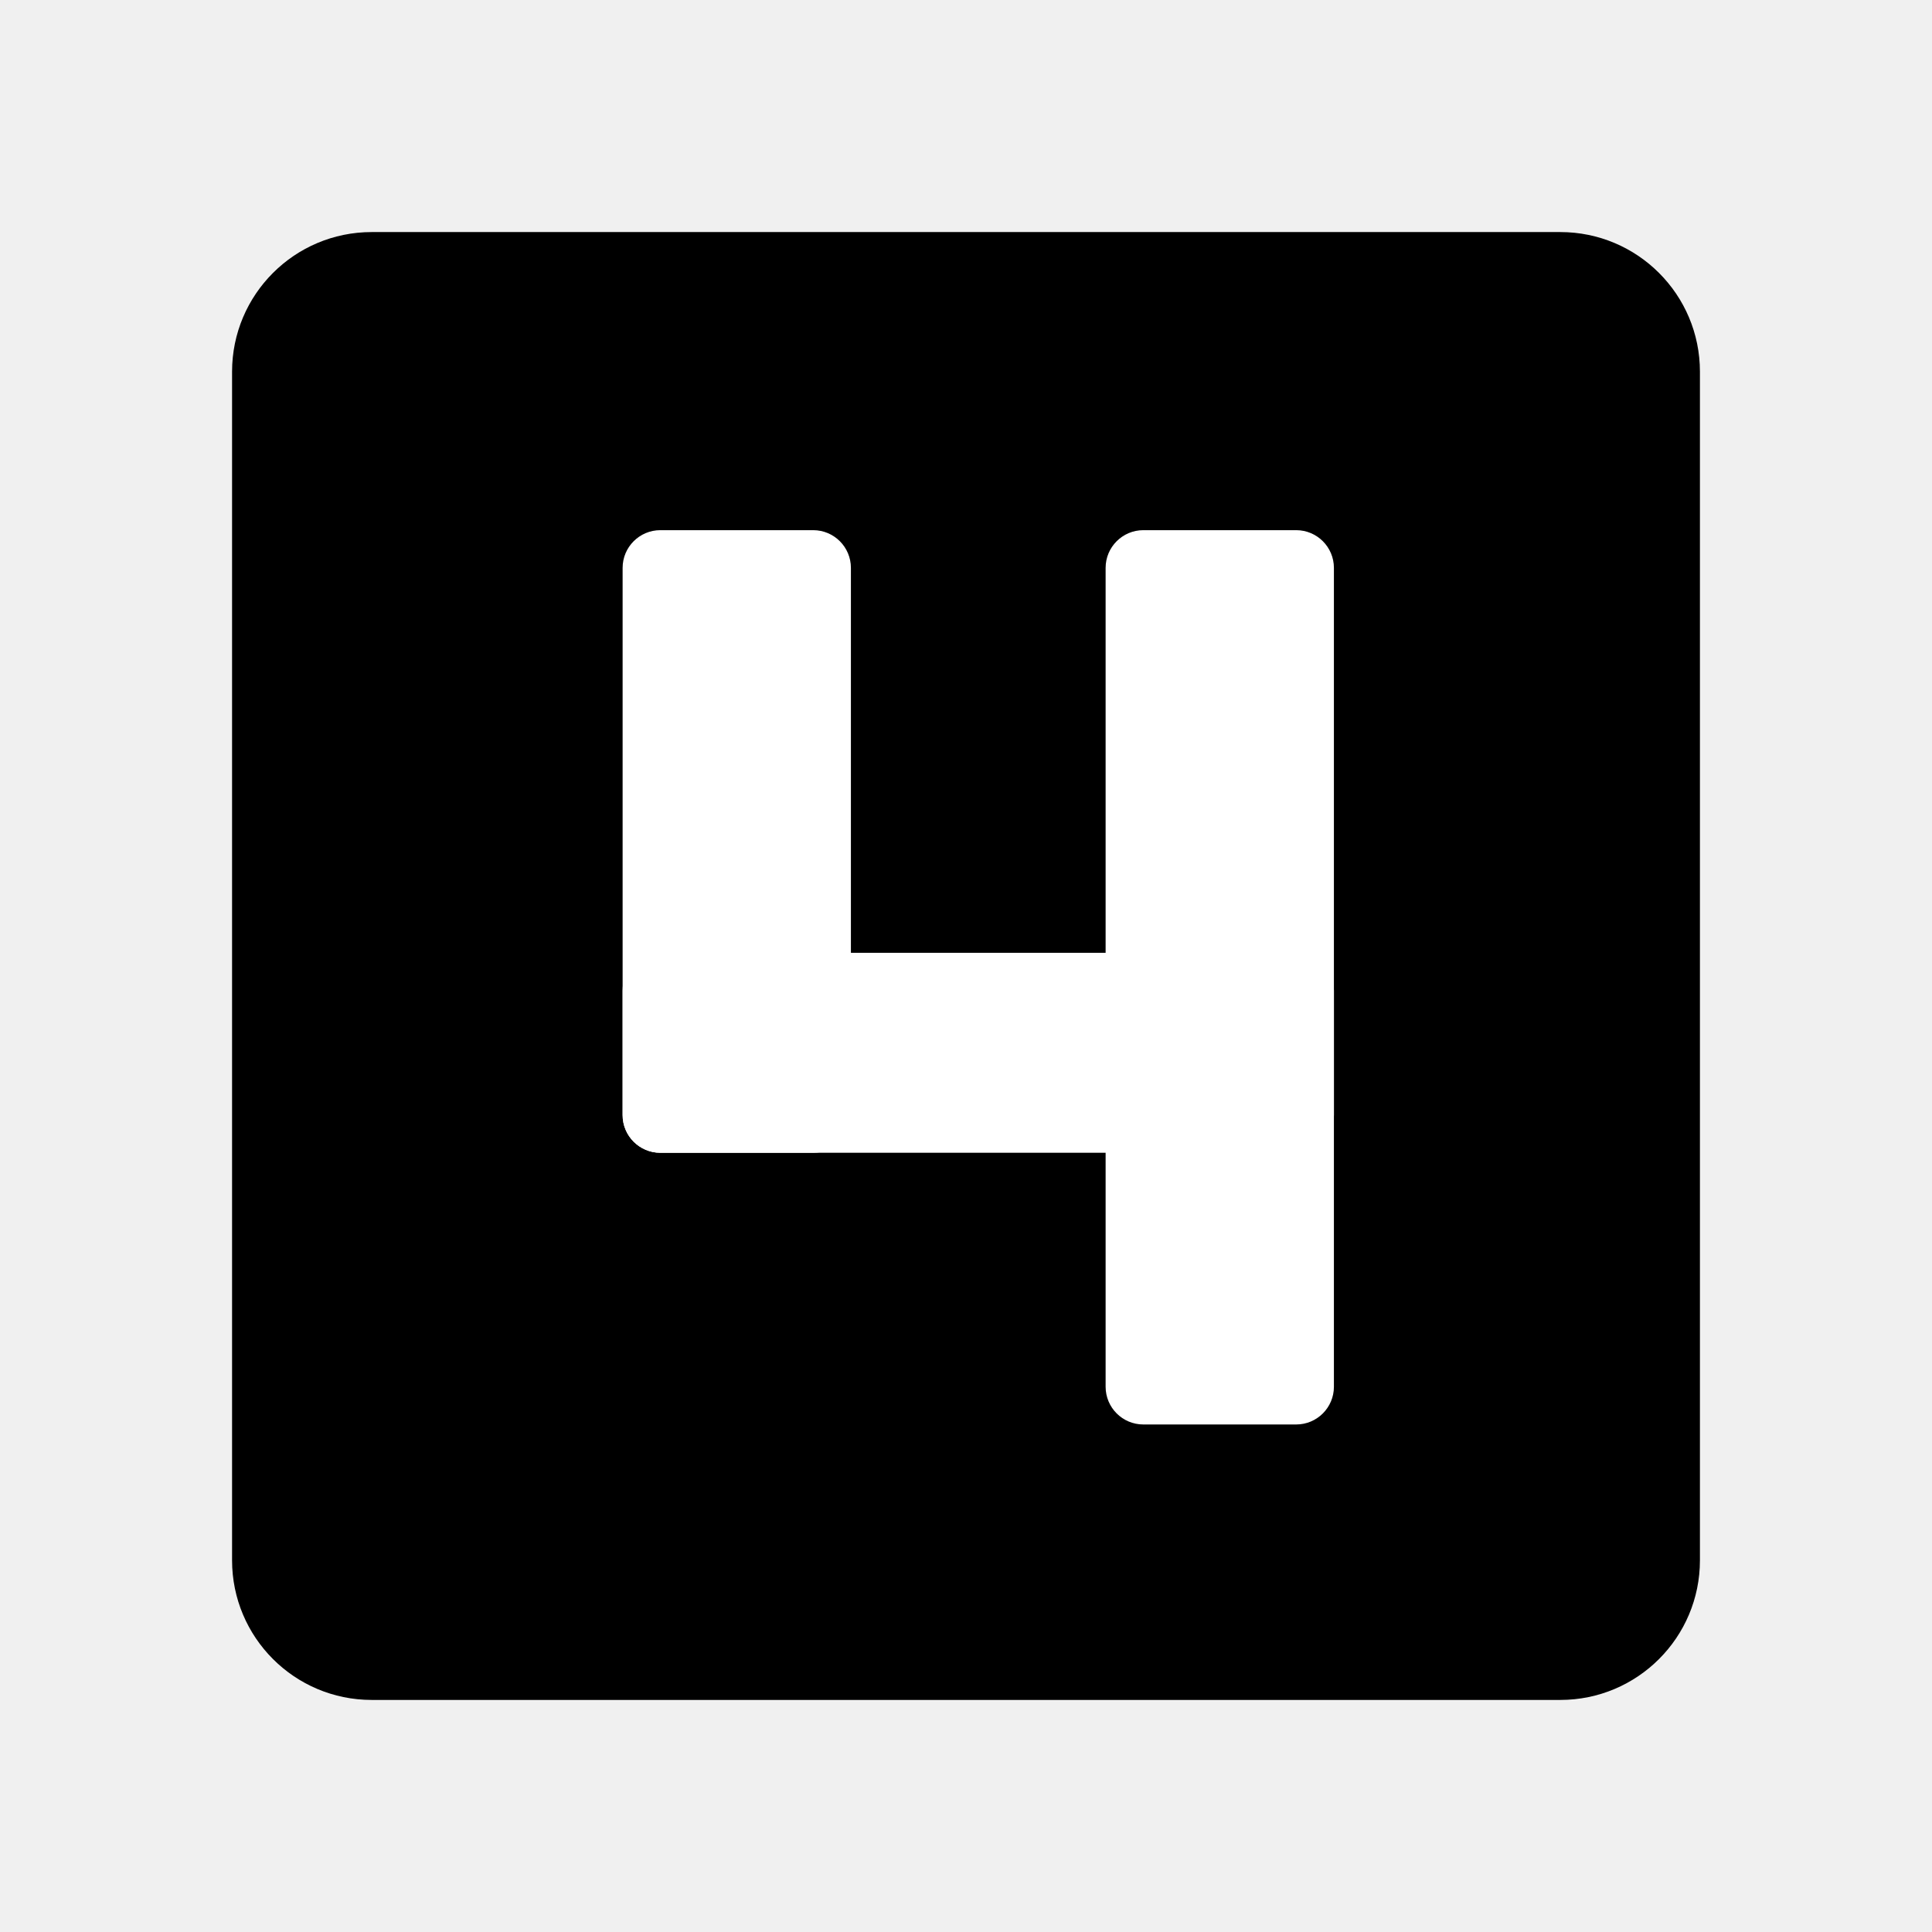
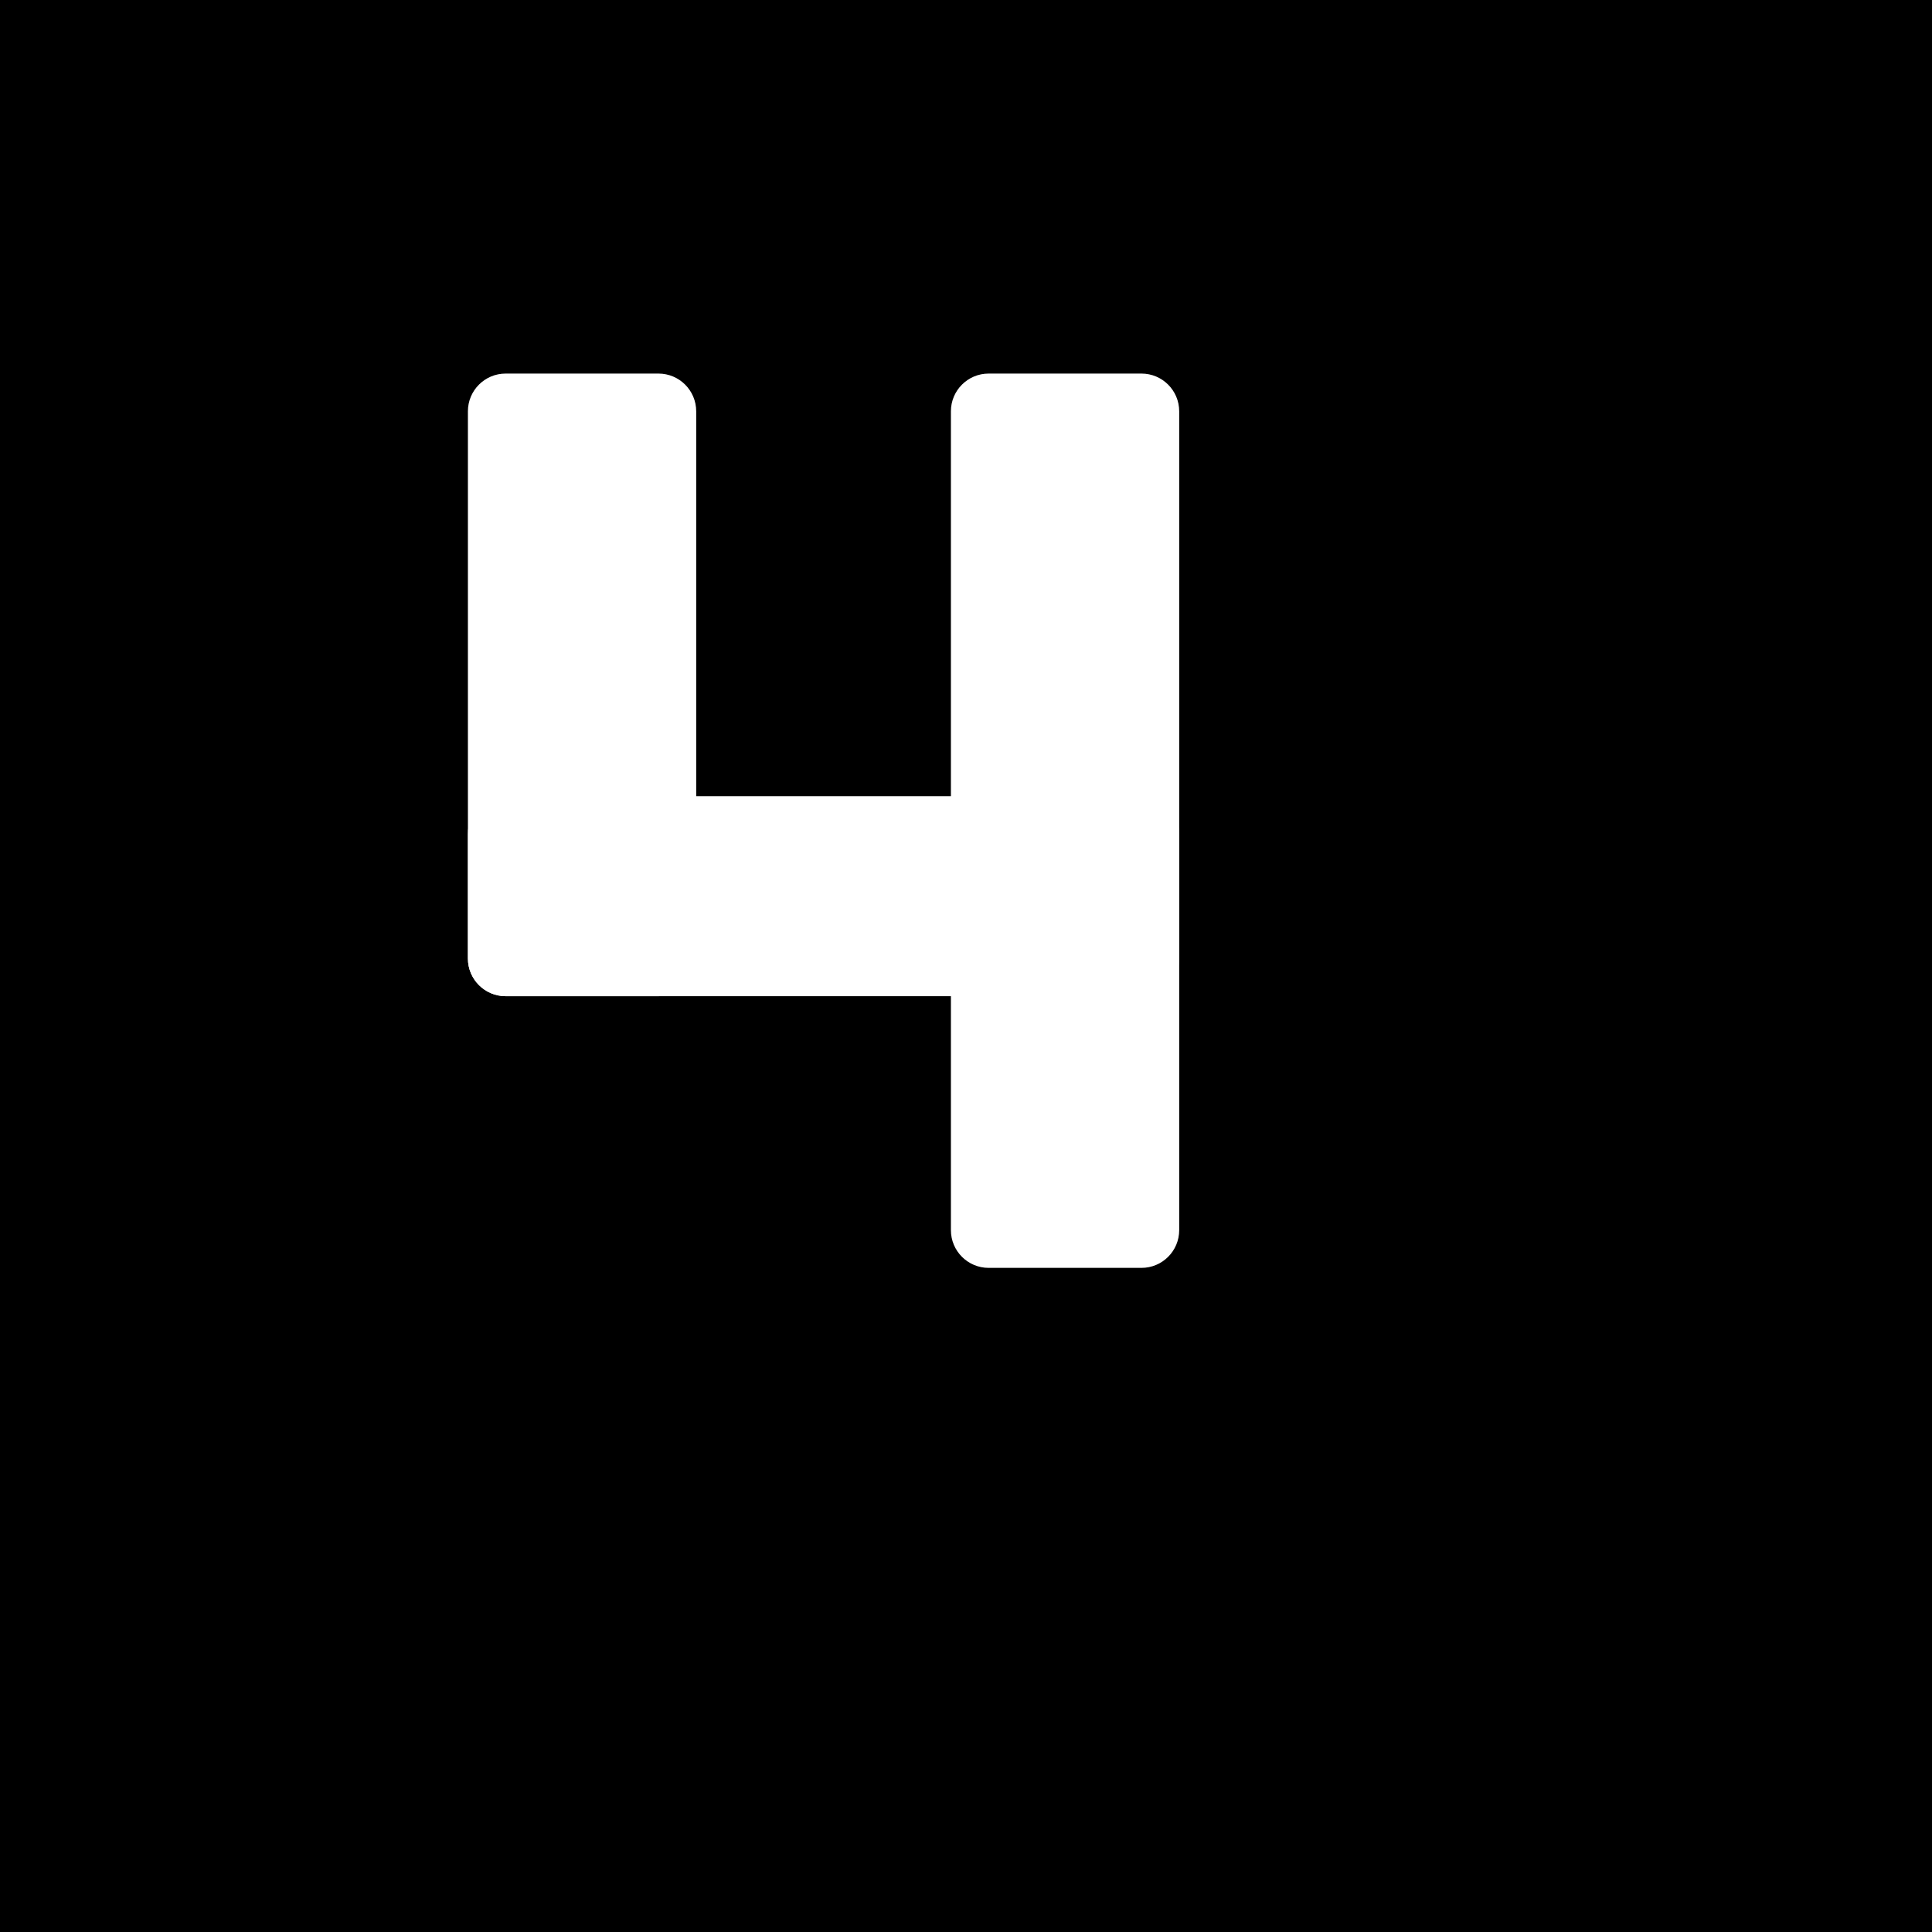
<svg xmlns="http://www.w3.org/2000/svg" width="1024" height="1024" viewBox="0 0 1024 1024" role="img" aria-labelledby="title desc">
-   <rect x="123" y="123" width="778" height="778" rx="74" fill="#000000" />
+   <rect width="1024" height="1024" fill="#000000" />
  <g fill="#ffffff">
-     <rect x="330" y="281" width="121" height="330" rx="20" />
-     <rect x="330" y="505" width="377" height="106" rx="20" />
-     <rect x="586" y="281" width="121" height="474" rx="20" />
+     <rect x="248" y="198" width="121" height="330" rx="20" />
+     <rect x="248" y="422" width="377" height="106" rx="20" />
+     <rect x="504" y="198" width="121" height="474" rx="20" />
  </g>
</svg>
